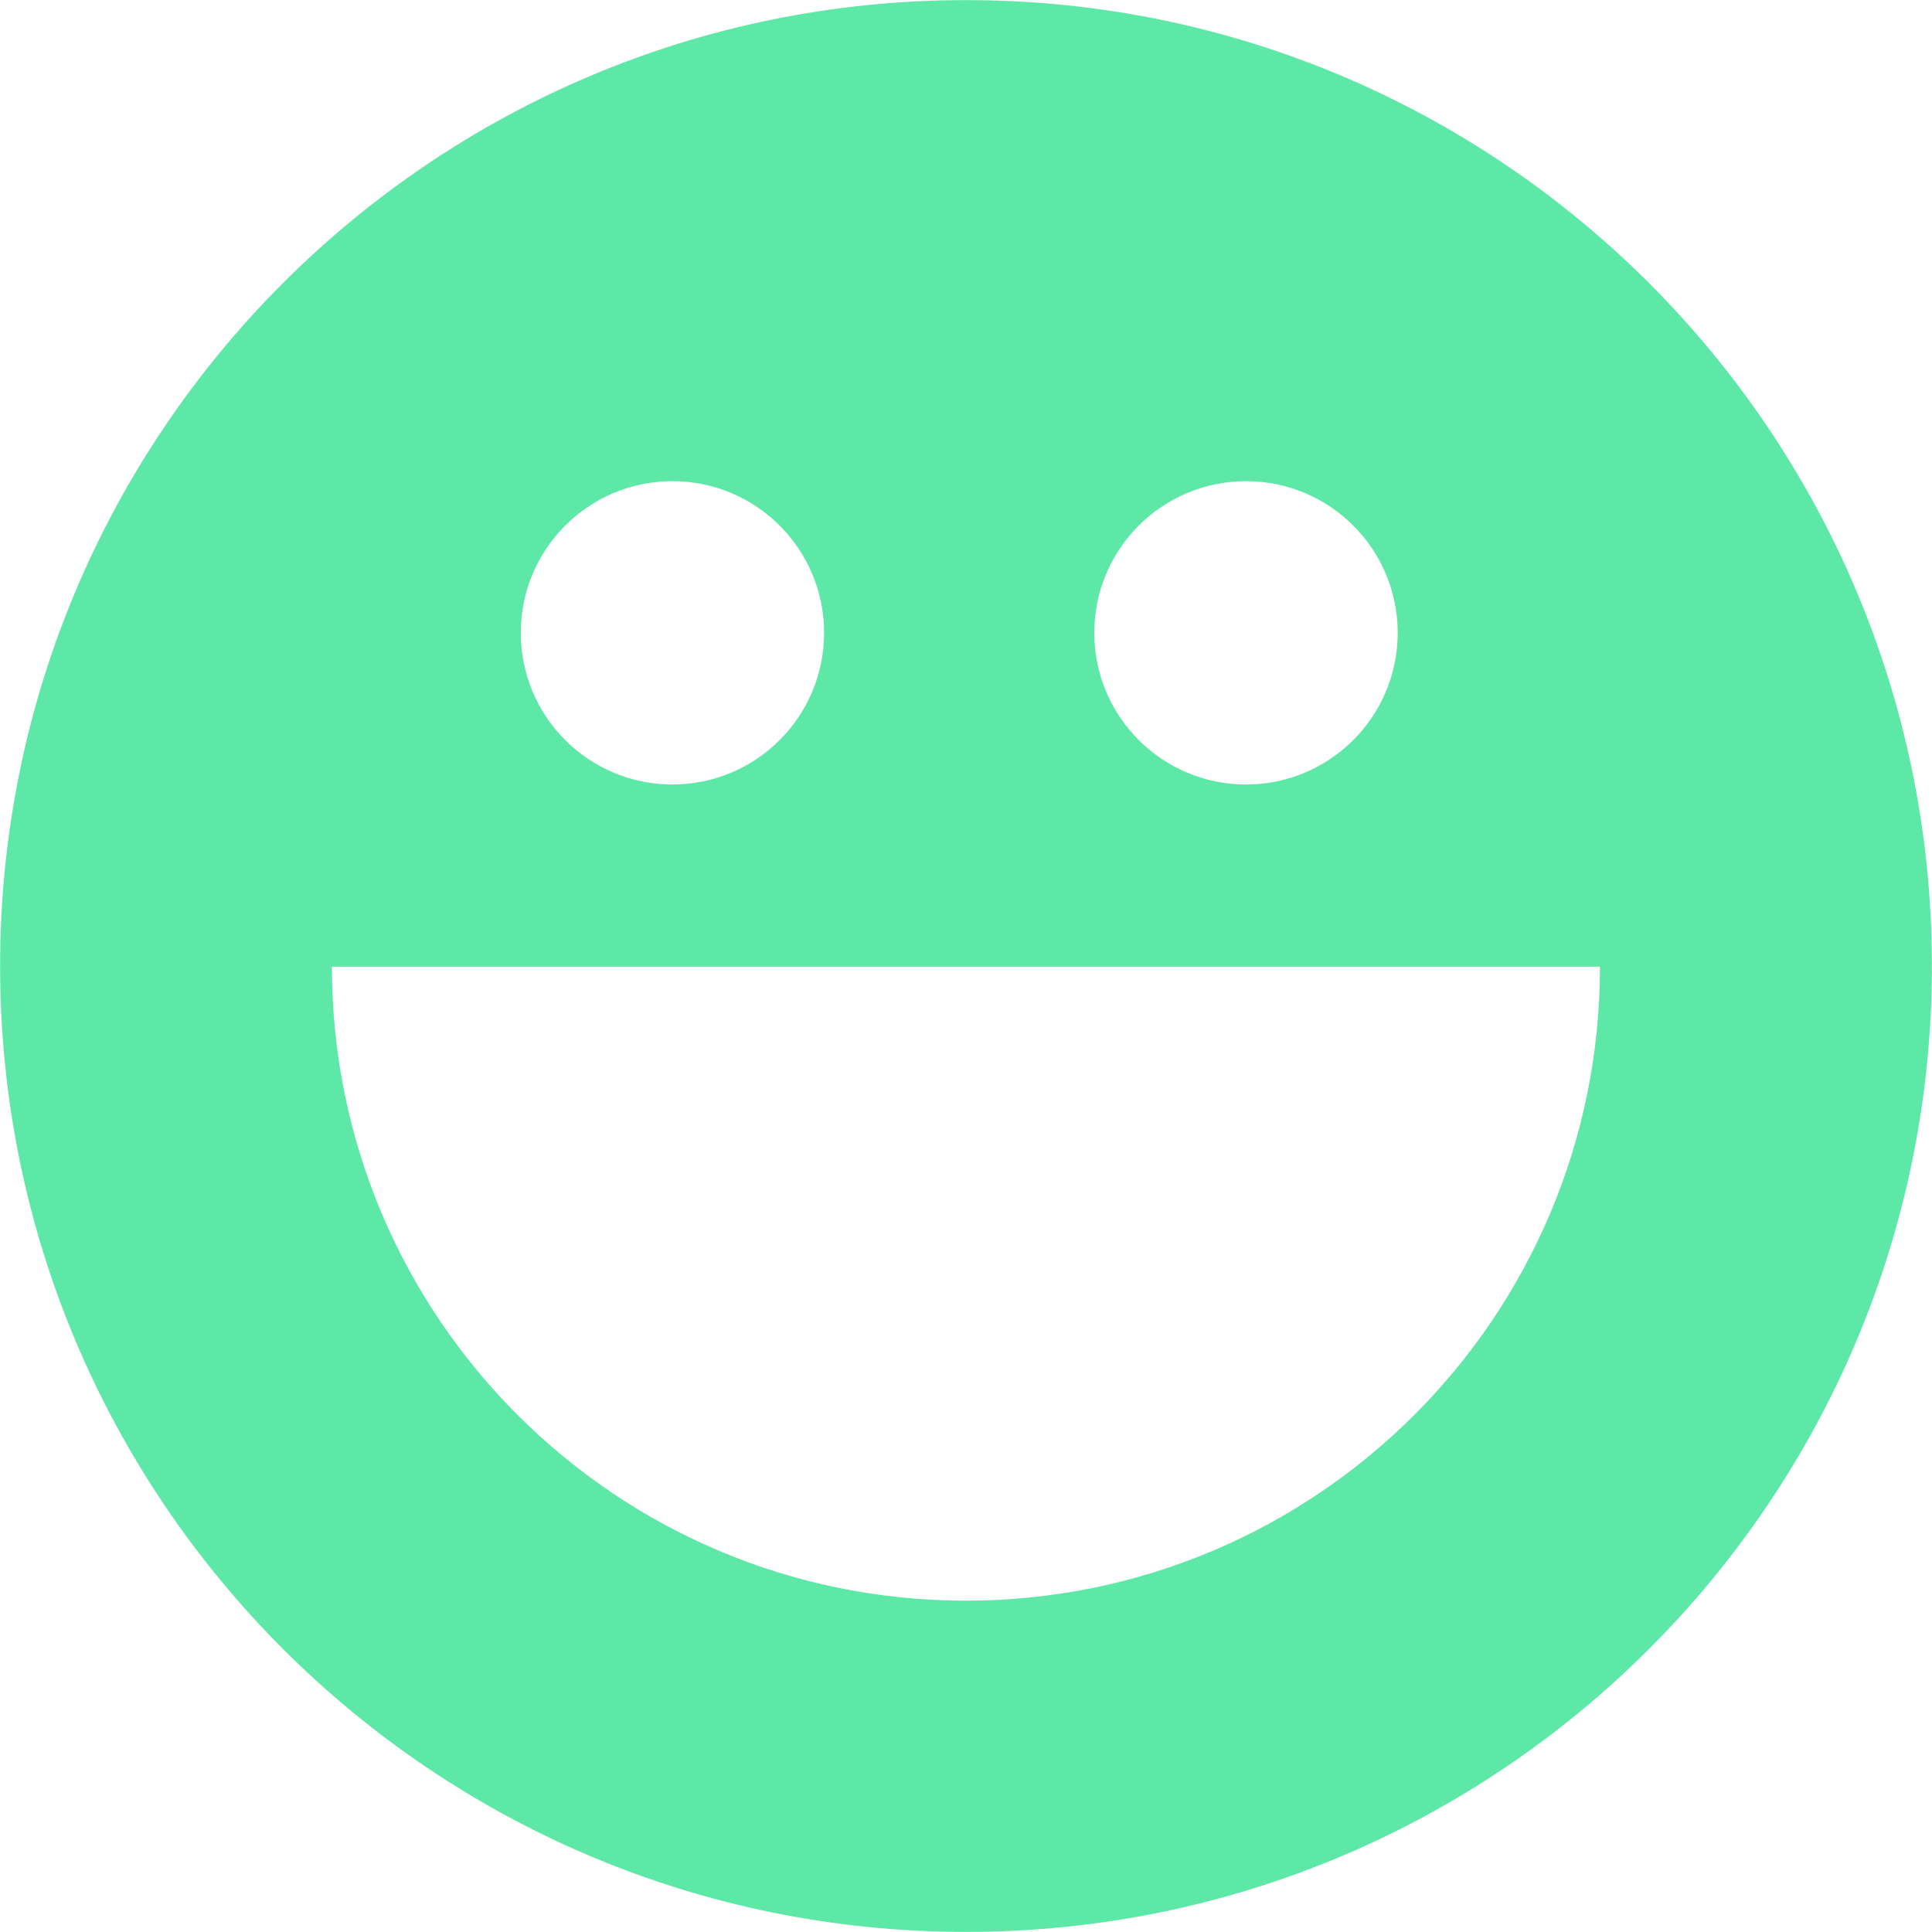
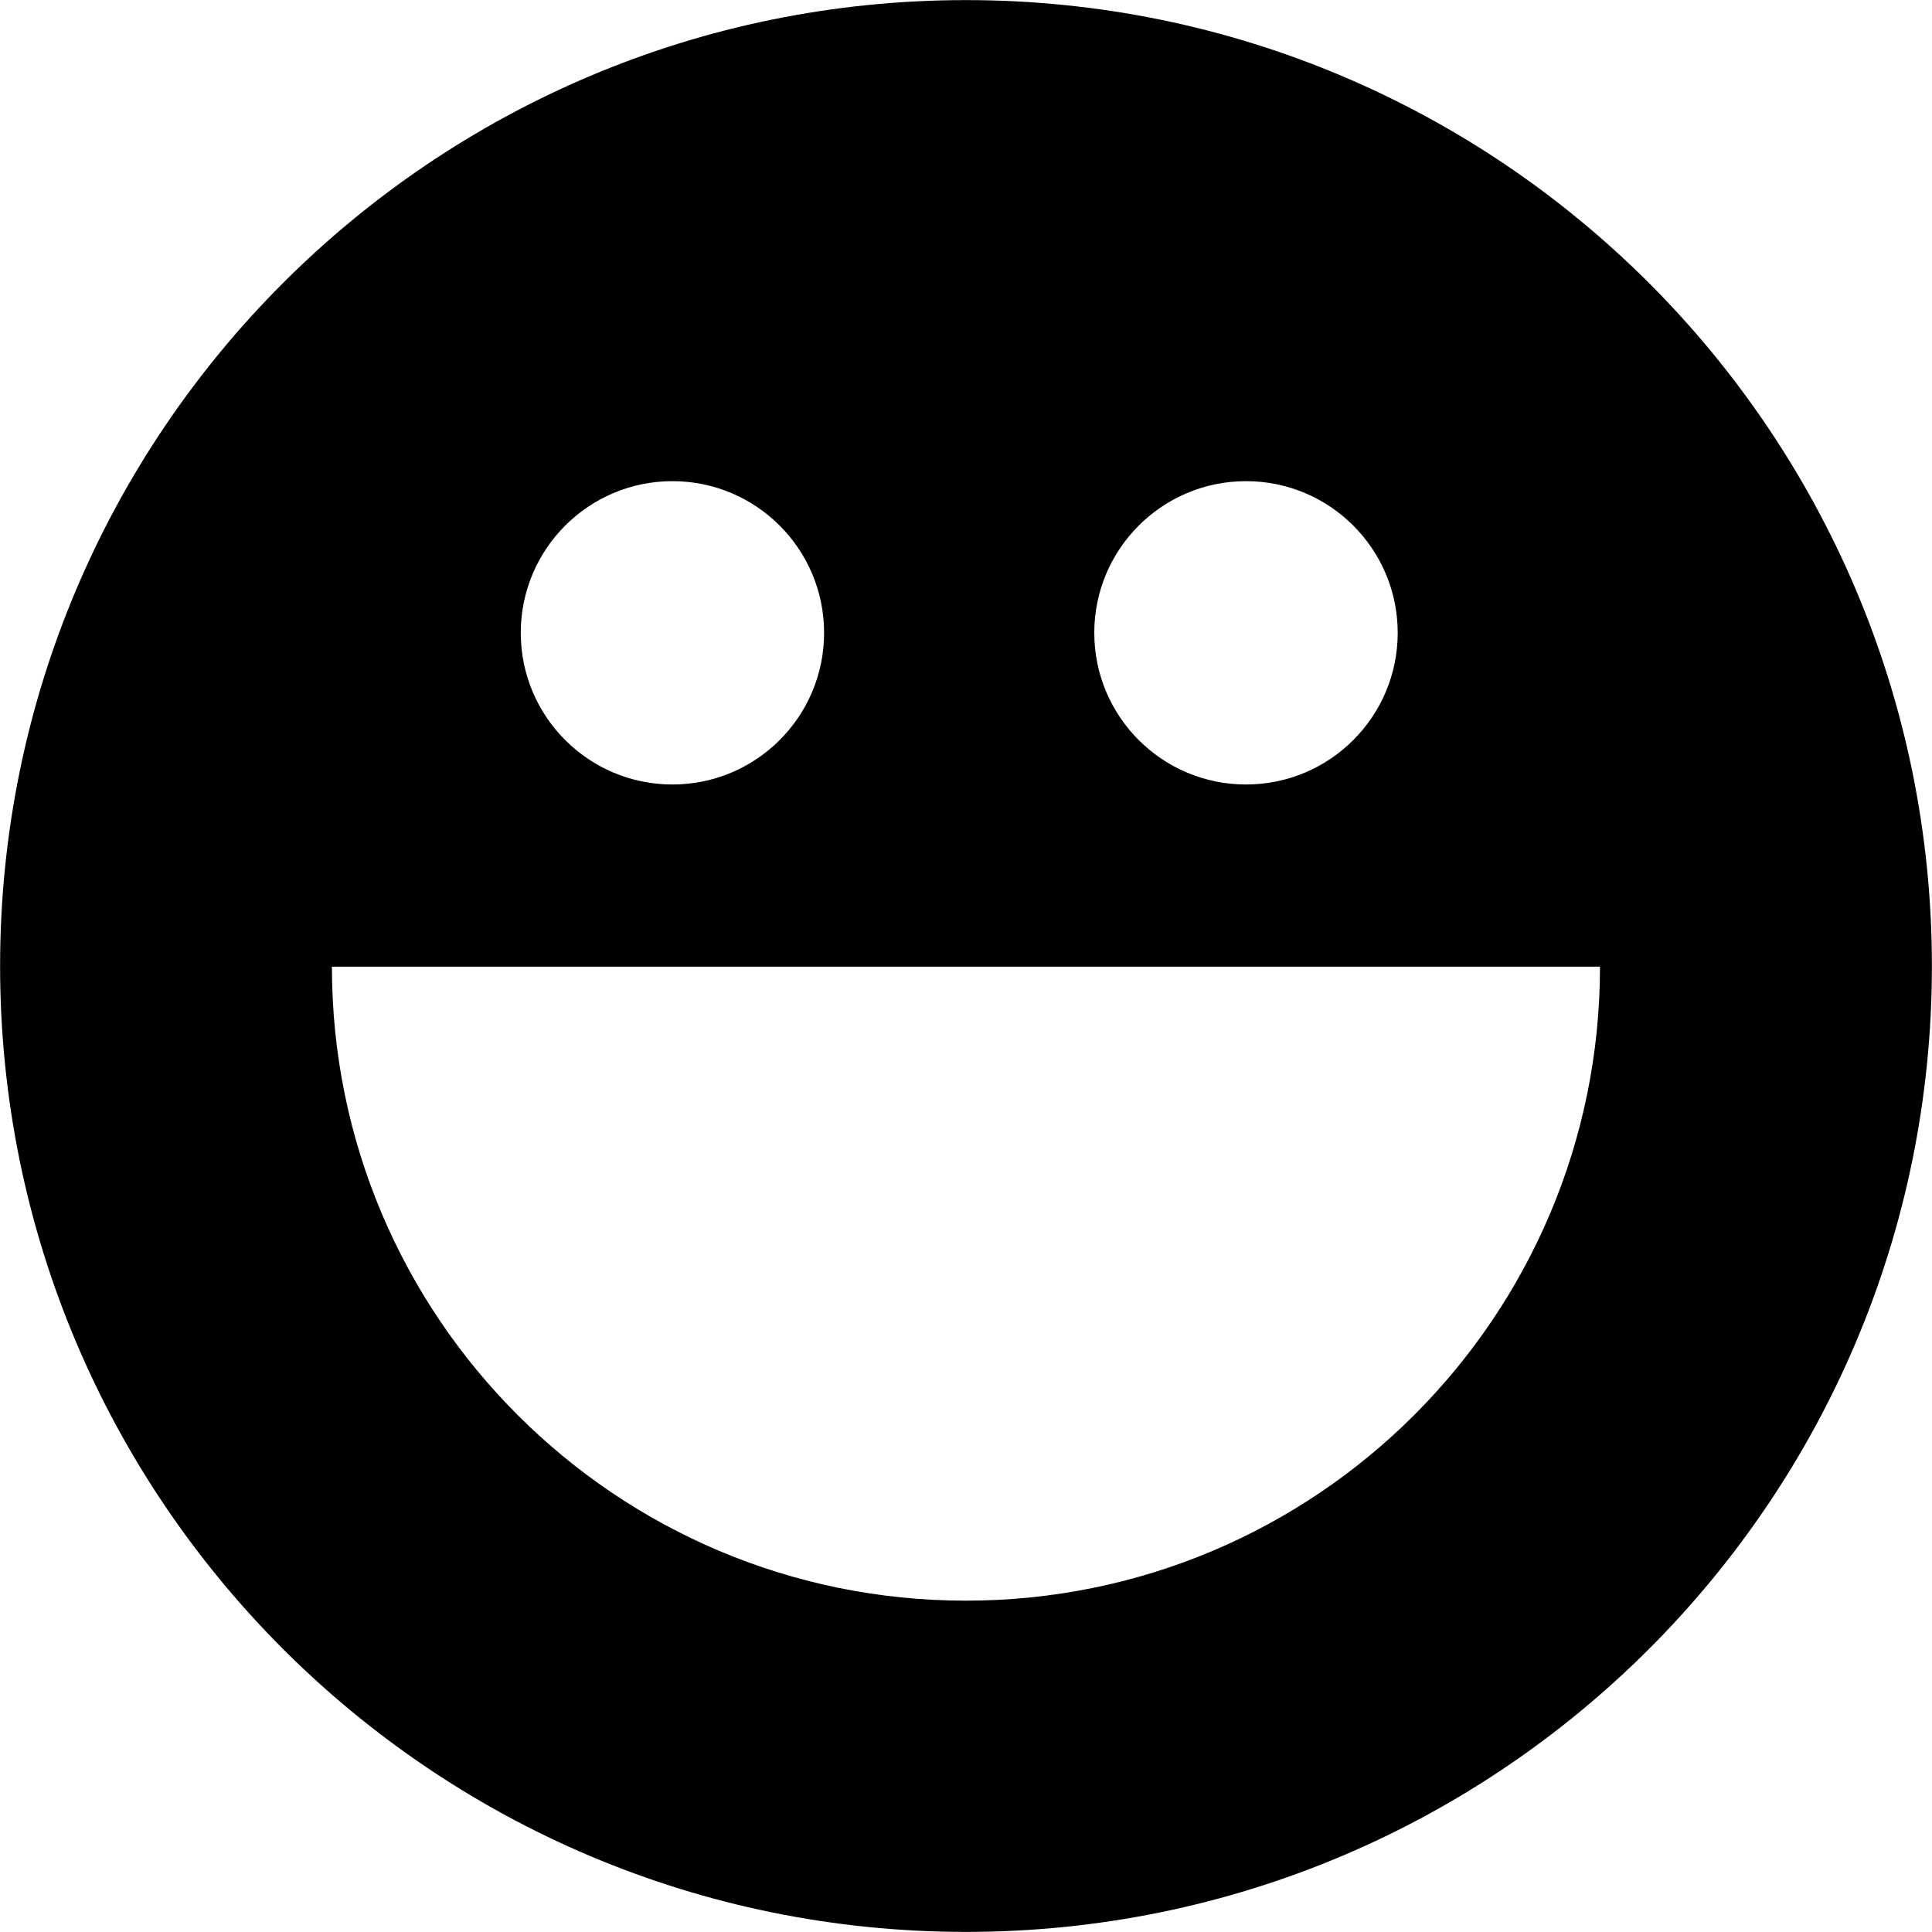
<svg xmlns="http://www.w3.org/2000/svg" width="20" height="20" viewBox="0 0 20 20">
-   <path fill="#5DE8A7" d="M10,0.001 C15.522,0.001 19.999,4.478 19.999,10 C19.999,15.522 15.522,19.999 10,19.999 C4.478,19.999 0.001,15.522 0.001,10 C0.001,4.478 4.478,0.001 10,0.001 Z M16.563,10.007 L3.436,10.007 C3.436,13.632 6.374,16.57 9.999,16.57 C13.624,16.57 16.563,13.632 16.563,10.007 L16.563,10.007 Z M6.961,4.981 C6.094,4.981 5.391,5.684 5.391,6.551 C5.391,7.418 6.094,8.121 6.961,8.121 C7.828,8.121 8.531,7.418 8.531,6.551 C8.531,5.684 7.828,4.981 6.961,4.981 Z M12.899,4.981 C12.031,4.981 11.328,5.684 11.328,6.551 C11.328,7.418 12.031,8.121 12.899,8.121 C13.766,8.121 14.469,7.418 14.469,6.551 C14.469,5.684 13.766,4.981 12.899,4.981 Z" />
+   <path d="M10,0.001 C15.522,0.001 19.999,4.478 19.999,10 C19.999,15.522 15.522,19.999 10,19.999 C4.478,19.999 0.001,15.522 0.001,10 C0.001,4.478 4.478,0.001 10,0.001 Z M16.563,10.007 L3.436,10.007 C3.436,13.632 6.374,16.57 9.999,16.57 C13.624,16.57 16.563,13.632 16.563,10.007 L16.563,10.007 Z M6.961,4.981 C6.094,4.981 5.391,5.684 5.391,6.551 C5.391,7.418 6.094,8.121 6.961,8.121 C7.828,8.121 8.531,7.418 8.531,6.551 C8.531,5.684 7.828,4.981 6.961,4.981 Z M12.899,4.981 C12.031,4.981 11.328,5.684 11.328,6.551 C11.328,7.418 12.031,8.121 12.899,8.121 C13.766,8.121 14.469,7.418 14.469,6.551 C14.469,5.684 13.766,4.981 12.899,4.981 Z" />
</svg>
